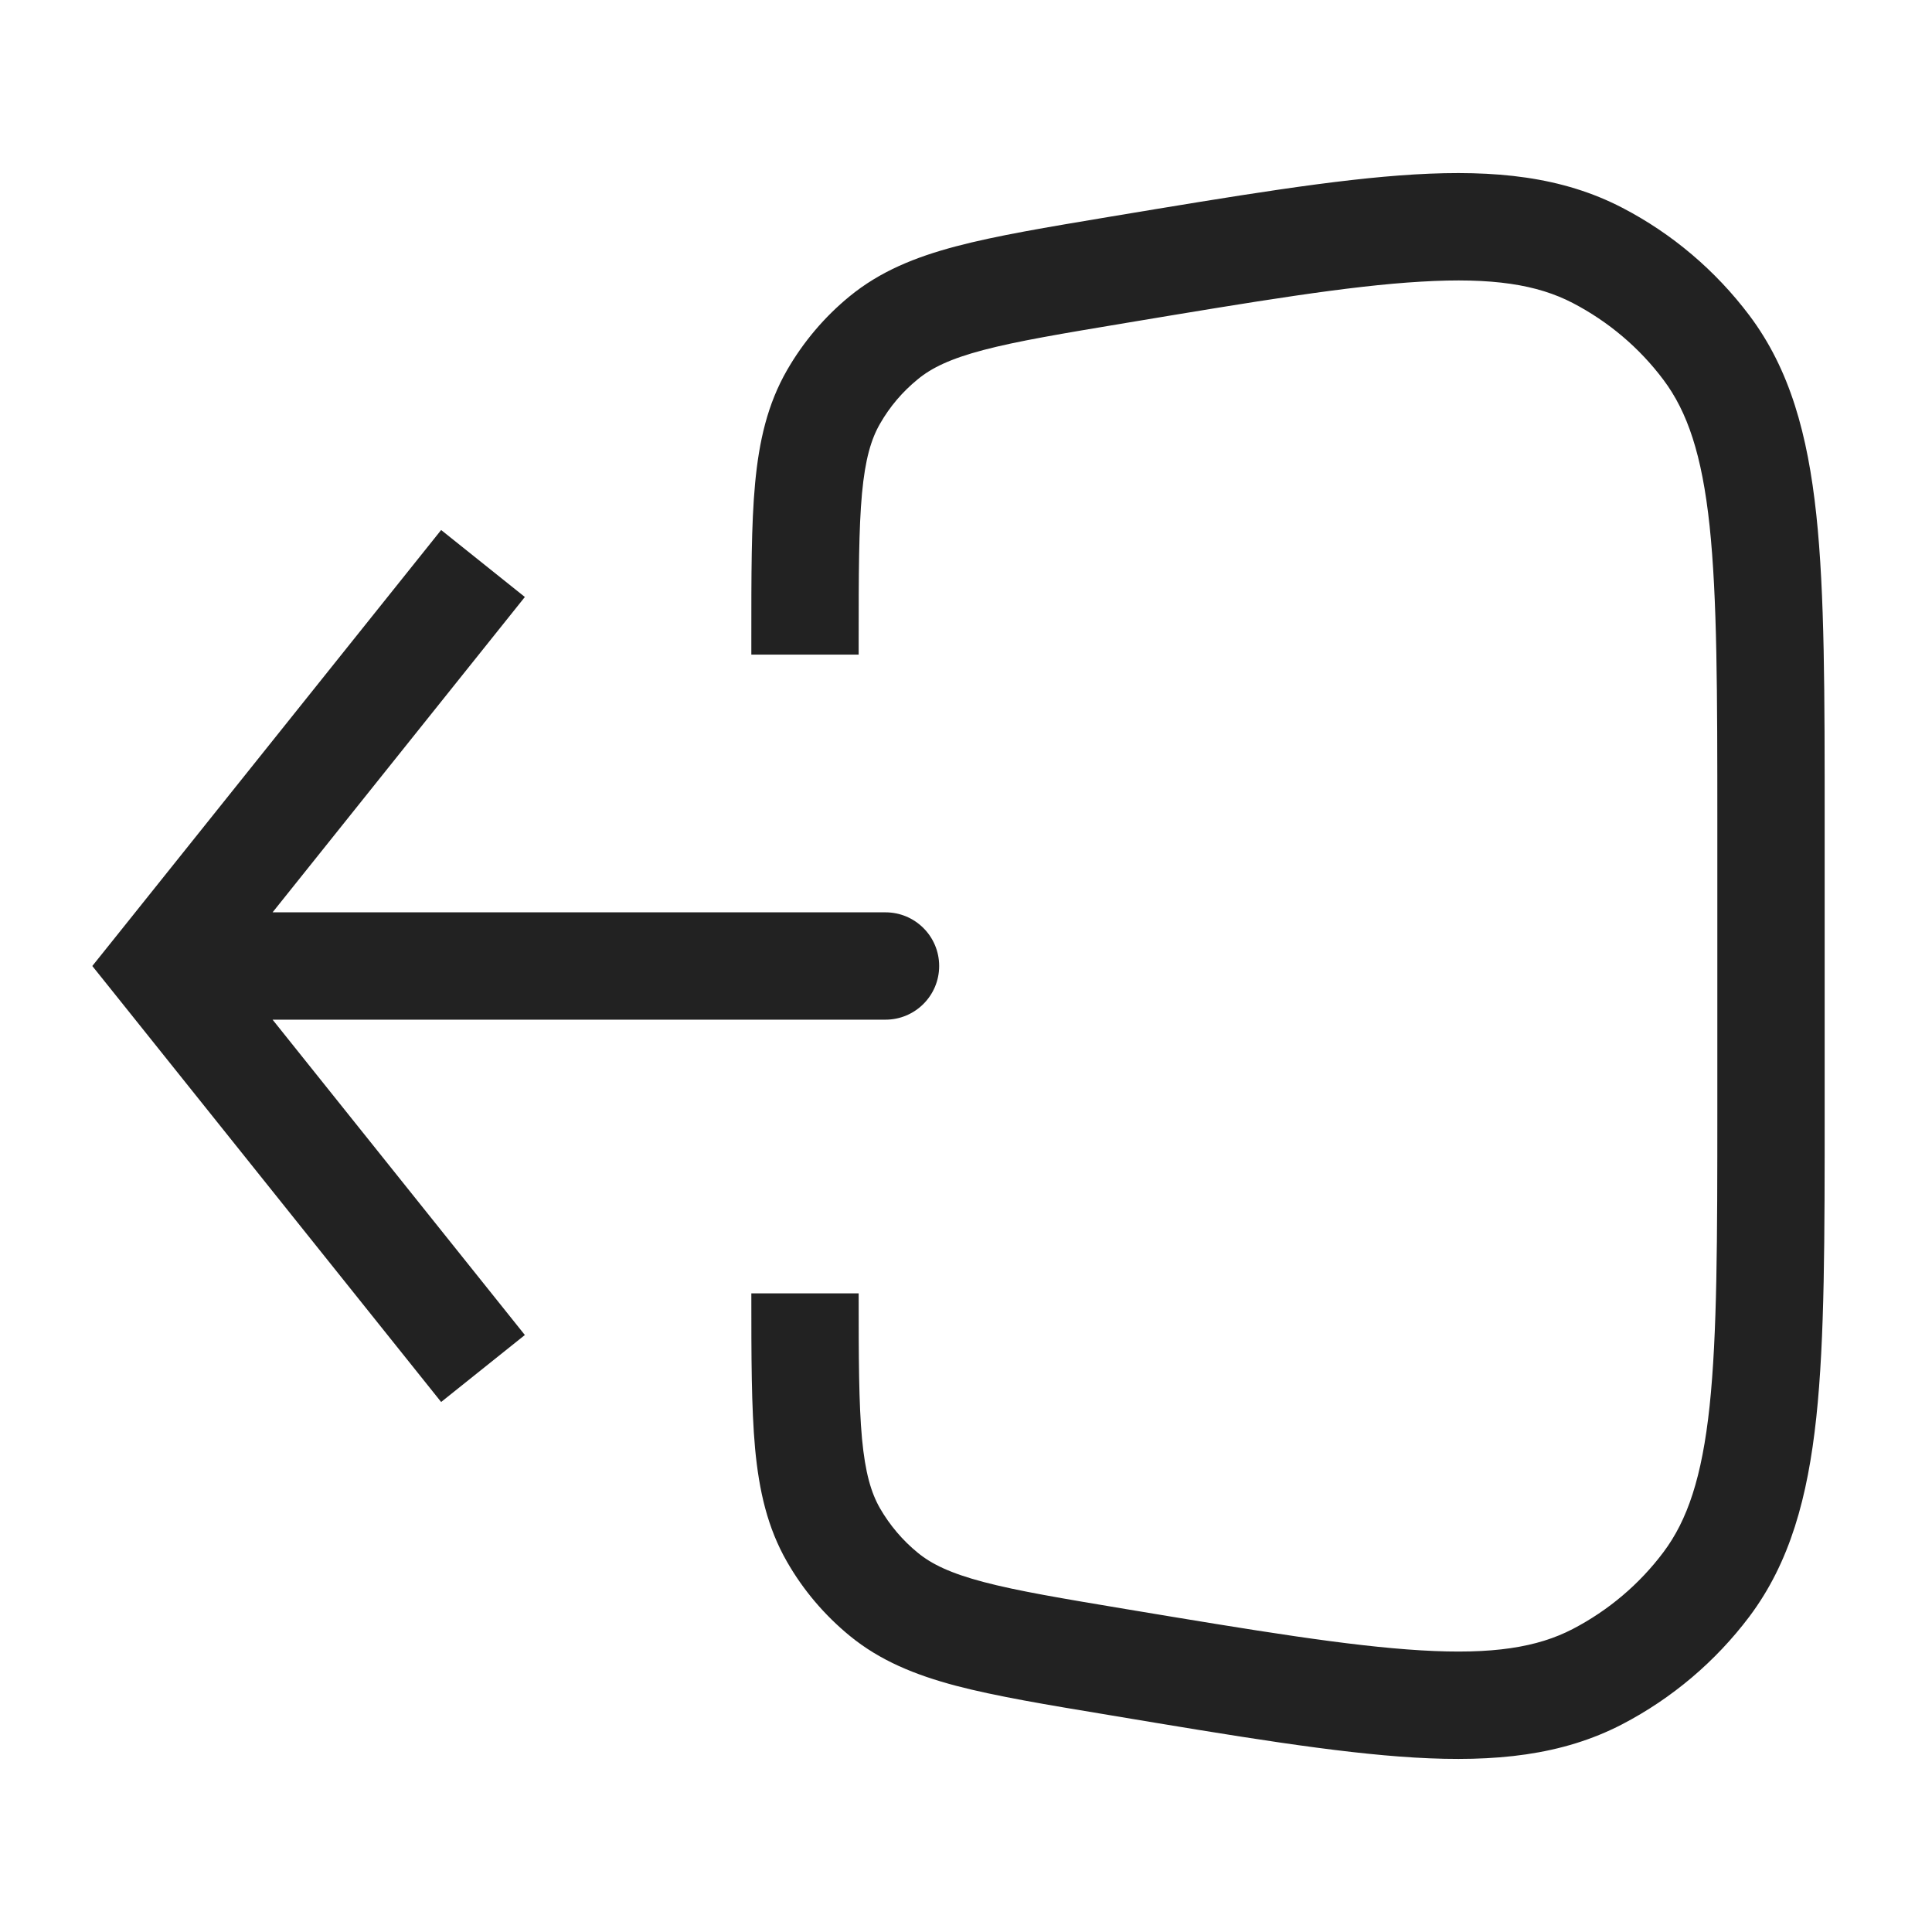
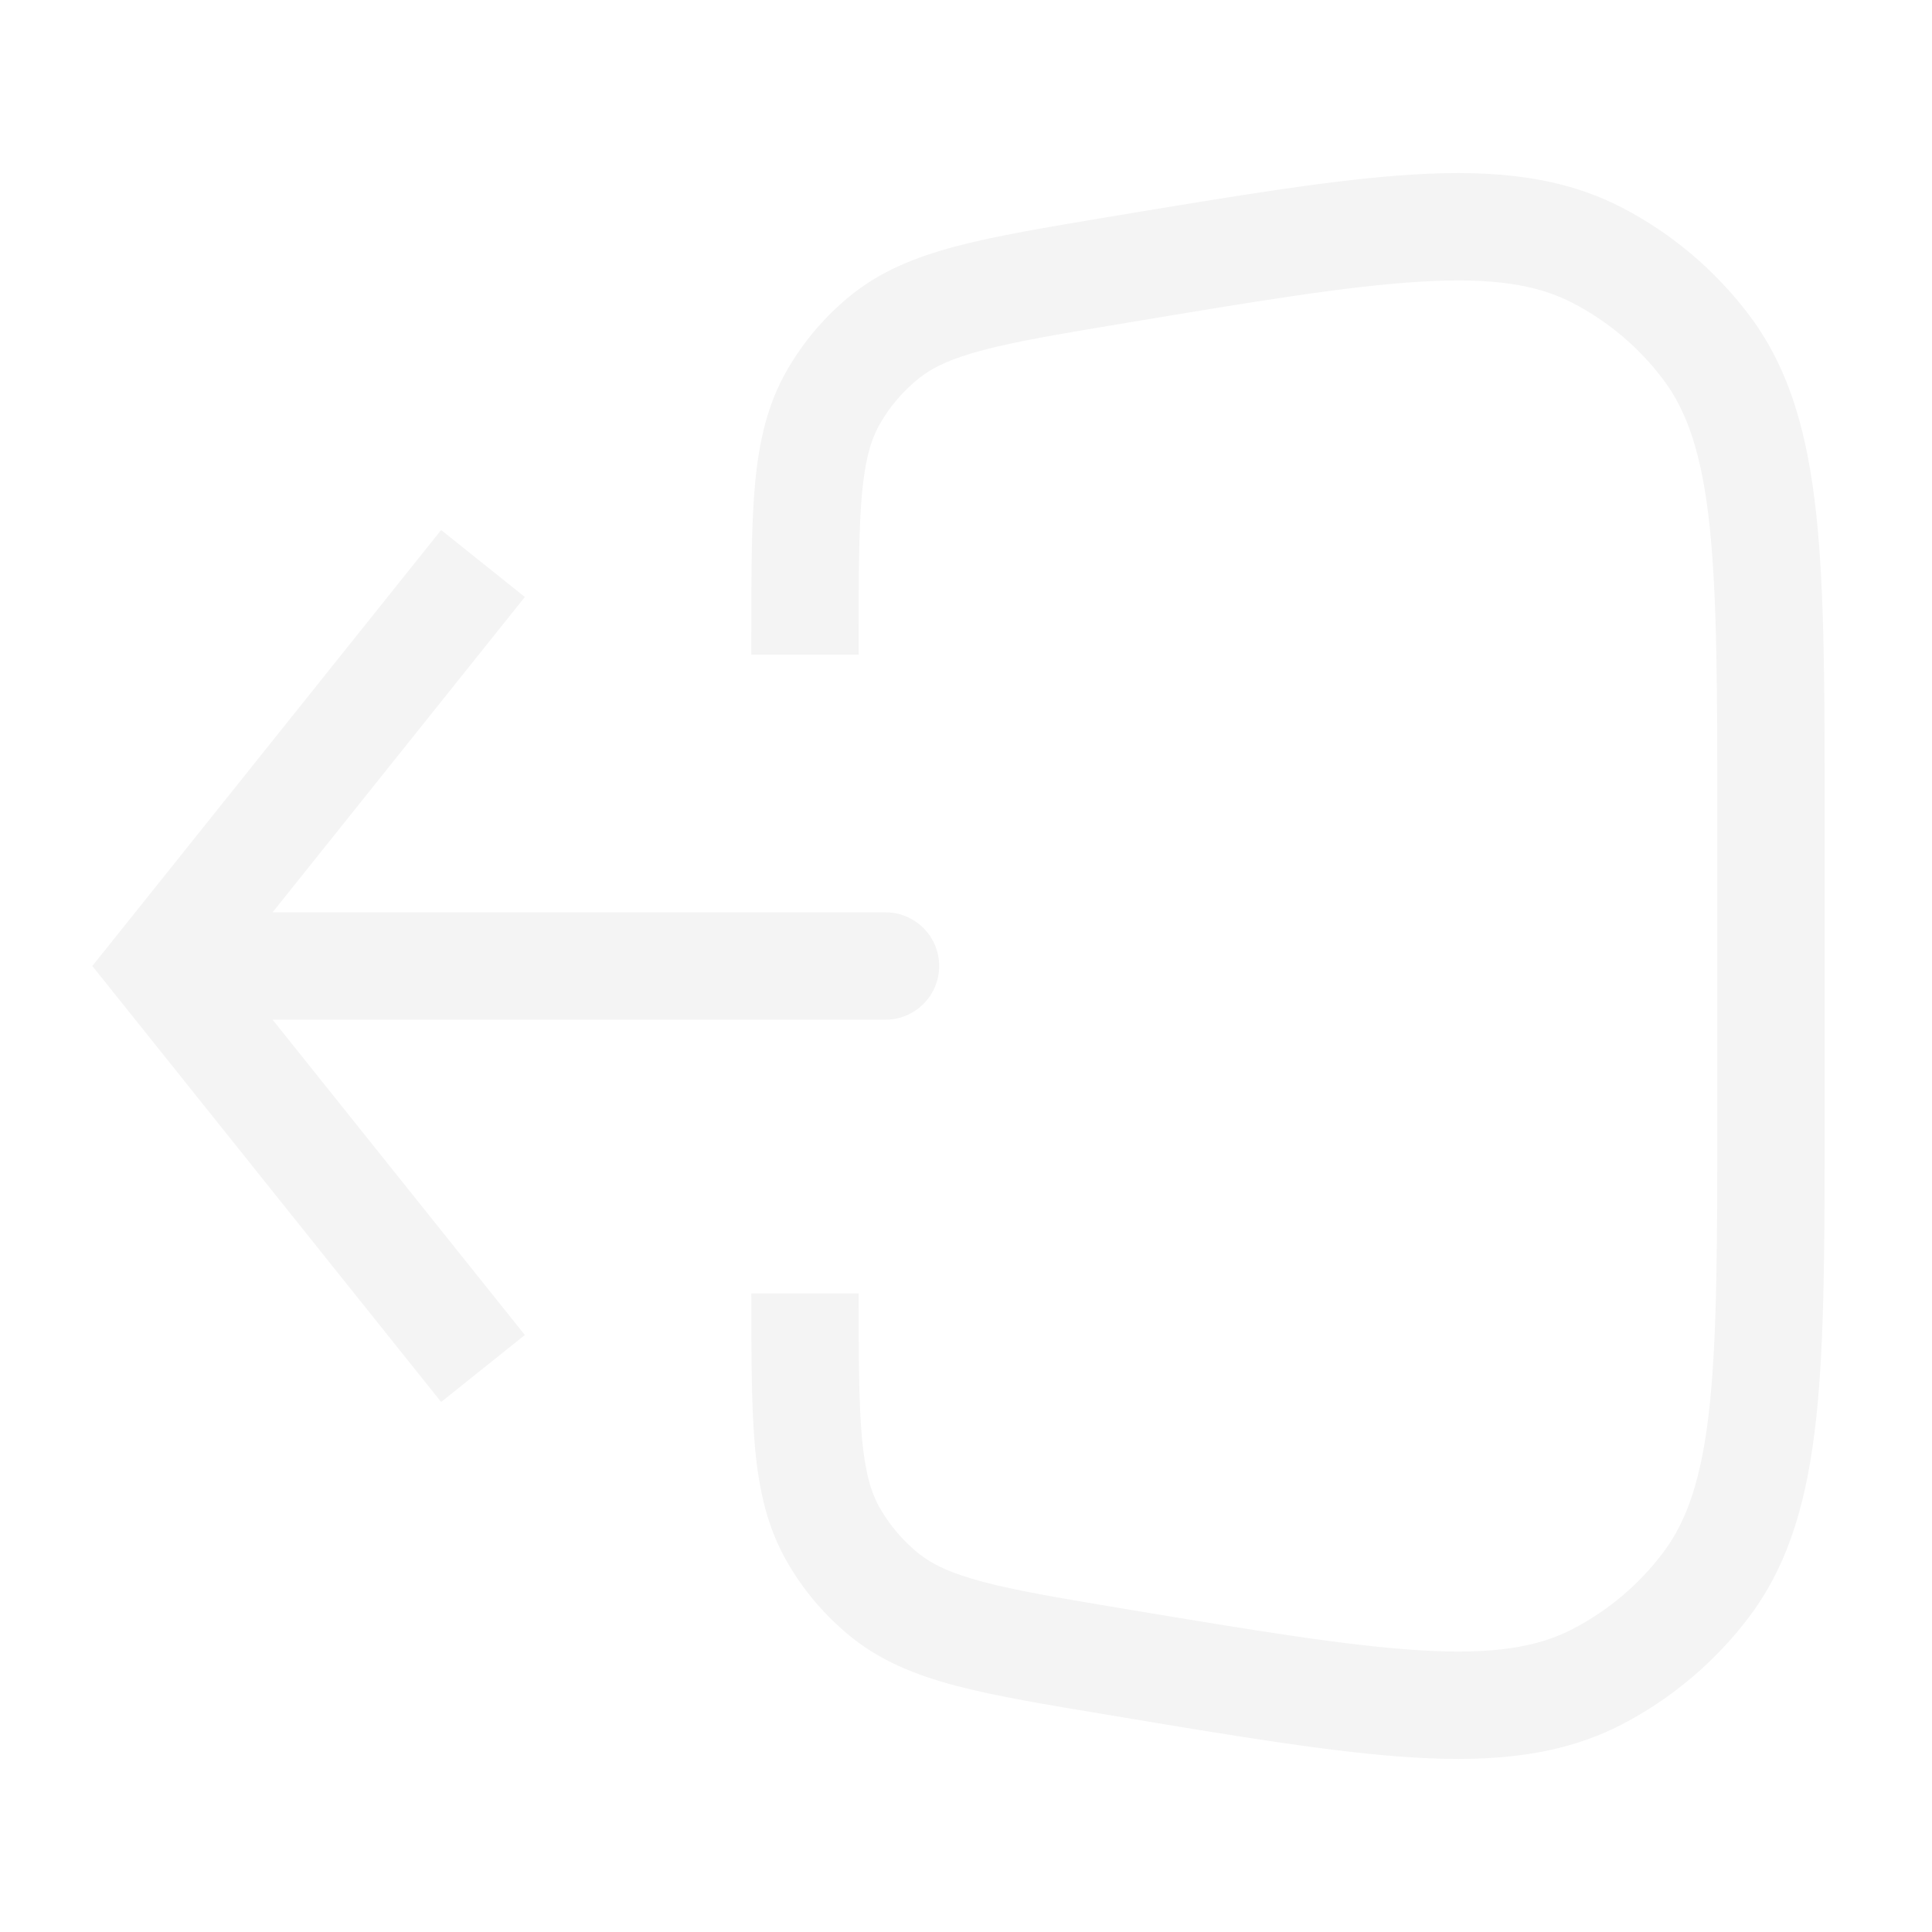
<svg xmlns="http://www.w3.org/2000/svg" width="18" height="18" viewBox="0 0 18 18" fill="none">
-   <path d="M1.5 9L1.11 8.688L0.86 9L1.11 9.312L1.5 9ZM8.25 9.5C8.526 9.5 8.75 9.276 8.75 9C8.75 8.724 8.526 8.5 8.25 8.5V9.5ZM4.11 4.938L1.11 8.688L1.89 9.312L4.89 5.562L4.11 4.938ZM1.11 9.312L4.11 13.062L4.89 12.438L1.89 8.688L1.11 9.312ZM1.5 9.5H8.25V8.5H1.5V9.5Z" fill="#222222" />
-   <path d="M8.233 14.853L7.916 15.24L8.233 14.853ZM7.765 14.302L8.199 14.053L7.765 14.302ZM15.898 14.761L16.298 15.062L15.898 14.761ZM14.884 15.62L14.653 15.177L14.884 15.62ZM15.898 3.239L15.498 3.539L15.898 3.239ZM8.231 3.148L8.549 3.535L8.231 3.148ZM16 7.672V10.328H17V7.672H16ZM8 6.099V5.953H7V6.099H8ZM10.493 14.992C9.895 14.892 9.481 14.823 9.163 14.739C8.853 14.657 8.679 14.572 8.55 14.466L7.916 15.24C8.199 15.472 8.526 15.605 8.907 15.706C9.281 15.804 9.749 15.882 10.329 15.978L10.493 14.992ZM7 12.05C7 12.637 7 13.111 7.035 13.496C7.072 13.889 7.15 14.233 7.332 14.55L8.199 14.053C8.116 13.908 8.061 13.722 8.031 13.403C8.001 13.075 8 12.655 8 12.05H7ZM8.55 14.466C8.409 14.351 8.29 14.21 8.199 14.053L7.332 14.55C7.483 14.814 7.681 15.047 7.916 15.24L8.55 14.466ZM16 10.328C16 11.55 15.999 12.427 15.928 13.1C15.857 13.765 15.721 14.164 15.498 14.461L16.298 15.062C16.677 14.557 16.842 13.951 16.922 13.206C17.001 12.467 17 11.528 17 10.328H16ZM10.329 15.978C11.512 16.176 12.44 16.331 13.181 16.375C13.929 16.419 14.555 16.355 15.115 16.064L14.653 15.177C14.324 15.348 13.908 15.416 13.24 15.376C12.564 15.336 11.699 15.193 10.493 14.992L10.329 15.978ZM15.498 14.461C15.274 14.76 14.985 15.004 14.653 15.177L15.115 16.064C15.579 15.822 15.983 15.48 16.298 15.062L15.498 14.461ZM10.495 3.008C11.7 2.807 12.565 2.663 13.24 2.624C13.908 2.584 14.324 2.652 14.653 2.823L15.115 1.936C14.555 1.645 13.929 1.581 13.181 1.625C12.44 1.669 11.514 1.824 10.33 2.021L10.495 3.008ZM17 7.672C17 6.472 17.001 5.533 16.922 4.794C16.842 4.049 16.677 3.442 16.298 2.938L15.498 3.539C15.721 3.836 15.857 4.235 15.928 4.9C15.999 5.573 16 6.45 16 7.672H17ZM14.653 2.823C14.985 2.996 15.274 3.24 15.498 3.539L16.298 2.938C15.983 2.52 15.579 2.177 15.115 1.936L14.653 2.823ZM10.33 2.021C9.75 2.118 9.281 2.196 8.907 2.295C8.525 2.396 8.198 2.529 7.914 2.762L8.549 3.535C8.678 3.428 8.852 3.343 9.162 3.261C9.481 3.177 9.896 3.108 10.495 3.008L10.33 2.021ZM8 5.953C8 5.346 8.001 4.925 8.031 4.597C8.061 4.277 8.116 4.091 8.2 3.946L7.333 3.448C7.15 3.766 7.072 4.11 7.035 4.504C6.999 4.889 7 5.364 7 5.953H8ZM7.914 2.762C7.681 2.953 7.484 3.186 7.333 3.448L8.2 3.946C8.29 3.789 8.408 3.65 8.549 3.535L7.914 2.762Z" fill="#222222" />
+   <path d="M1.5 9L1.11 8.688L0.86 9L1.11 9.312L1.5 9ZM8.25 9.5C8.526 9.5 8.75 9.276 8.75 9C8.75 8.724 8.526 8.5 8.25 8.5V9.5ZM4.11 4.938L1.11 8.688L1.89 9.312L4.89 5.562L4.11 4.938ZM1.11 9.312L4.11 13.062L4.89 12.438L1.89 8.688L1.11 9.312ZM1.5 9.5H8.25V8.5H1.5V9.5Z" fill="#F4F4F4" />
+   <path d="M8.233 14.853L7.916 15.24L8.233 14.853ZM7.765 14.302L8.199 14.053L7.765 14.302ZM15.898 14.761L16.298 15.062L15.898 14.761ZM14.884 15.62L14.653 15.177L14.884 15.62ZM15.898 3.239L15.498 3.539L15.898 3.239ZM8.231 3.148L8.549 3.535L8.231 3.148ZM16 7.672V10.328H17V7.672H16ZM8 6.099V5.953H7V6.099H8ZM10.493 14.992C9.895 14.892 9.481 14.823 9.163 14.739C8.853 14.657 8.679 14.572 8.55 14.466L7.916 15.24C8.199 15.472 8.526 15.605 8.907 15.706C9.281 15.804 9.749 15.882 10.329 15.978L10.493 14.992ZM7 12.05C7 12.637 7 13.111 7.035 13.496C7.072 13.889 7.15 14.233 7.332 14.55L8.199 14.053C8.116 13.908 8.061 13.722 8.031 13.403C8.001 13.075 8 12.655 8 12.05H7ZM8.55 14.466C8.409 14.351 8.29 14.21 8.199 14.053L7.332 14.55C7.483 14.814 7.681 15.047 7.916 15.24L8.55 14.466ZM16 10.328C16 11.55 15.999 12.427 15.928 13.1C15.857 13.765 15.721 14.164 15.498 14.461L16.298 15.062C16.677 14.557 16.842 13.951 16.922 13.206C17.001 12.467 17 11.528 17 10.328H16ZM10.329 15.978C11.512 16.176 12.44 16.331 13.181 16.375C13.929 16.419 14.555 16.355 15.115 16.064L14.653 15.177C14.324 15.348 13.908 15.416 13.24 15.376C12.564 15.336 11.699 15.193 10.493 14.992L10.329 15.978ZM15.498 14.461C15.274 14.76 14.985 15.004 14.653 15.177L15.115 16.064C15.579 15.822 15.983 15.48 16.298 15.062L15.498 14.461ZM10.495 3.008C11.7 2.807 12.565 2.663 13.24 2.624C13.908 2.584 14.324 2.652 14.653 2.823L15.115 1.936C14.555 1.645 13.929 1.581 13.181 1.625C12.44 1.669 11.514 1.824 10.33 2.021L10.495 3.008ZM17 7.672C17 6.472 17.001 5.533 16.922 4.794C16.842 4.049 16.677 3.442 16.298 2.938L15.498 3.539C15.721 3.836 15.857 4.235 15.928 4.9C15.999 5.573 16 6.45 16 7.672H17ZM14.653 2.823C14.985 2.996 15.274 3.24 15.498 3.539L16.298 2.938C15.983 2.52 15.579 2.177 15.115 1.936L14.653 2.823ZM10.33 2.021C9.75 2.118 9.281 2.196 8.907 2.295C8.525 2.396 8.198 2.529 7.914 2.762L8.549 3.535C8.678 3.428 8.852 3.343 9.162 3.261C9.481 3.177 9.896 3.108 10.495 3.008L10.33 2.021ZM8 5.953C8 5.346 8.001 4.925 8.031 4.597C8.061 4.277 8.116 4.091 8.2 3.946L7.333 3.448C7.15 3.766 7.072 4.11 7.035 4.504C6.999 4.889 7 5.364 7 5.953H8ZM7.914 2.762C7.681 2.953 7.484 3.186 7.333 3.448L8.2 3.946C8.29 3.789 8.408 3.65 8.549 3.535L7.914 2.762Z" fill="#F4F4F4" />
</svg>
